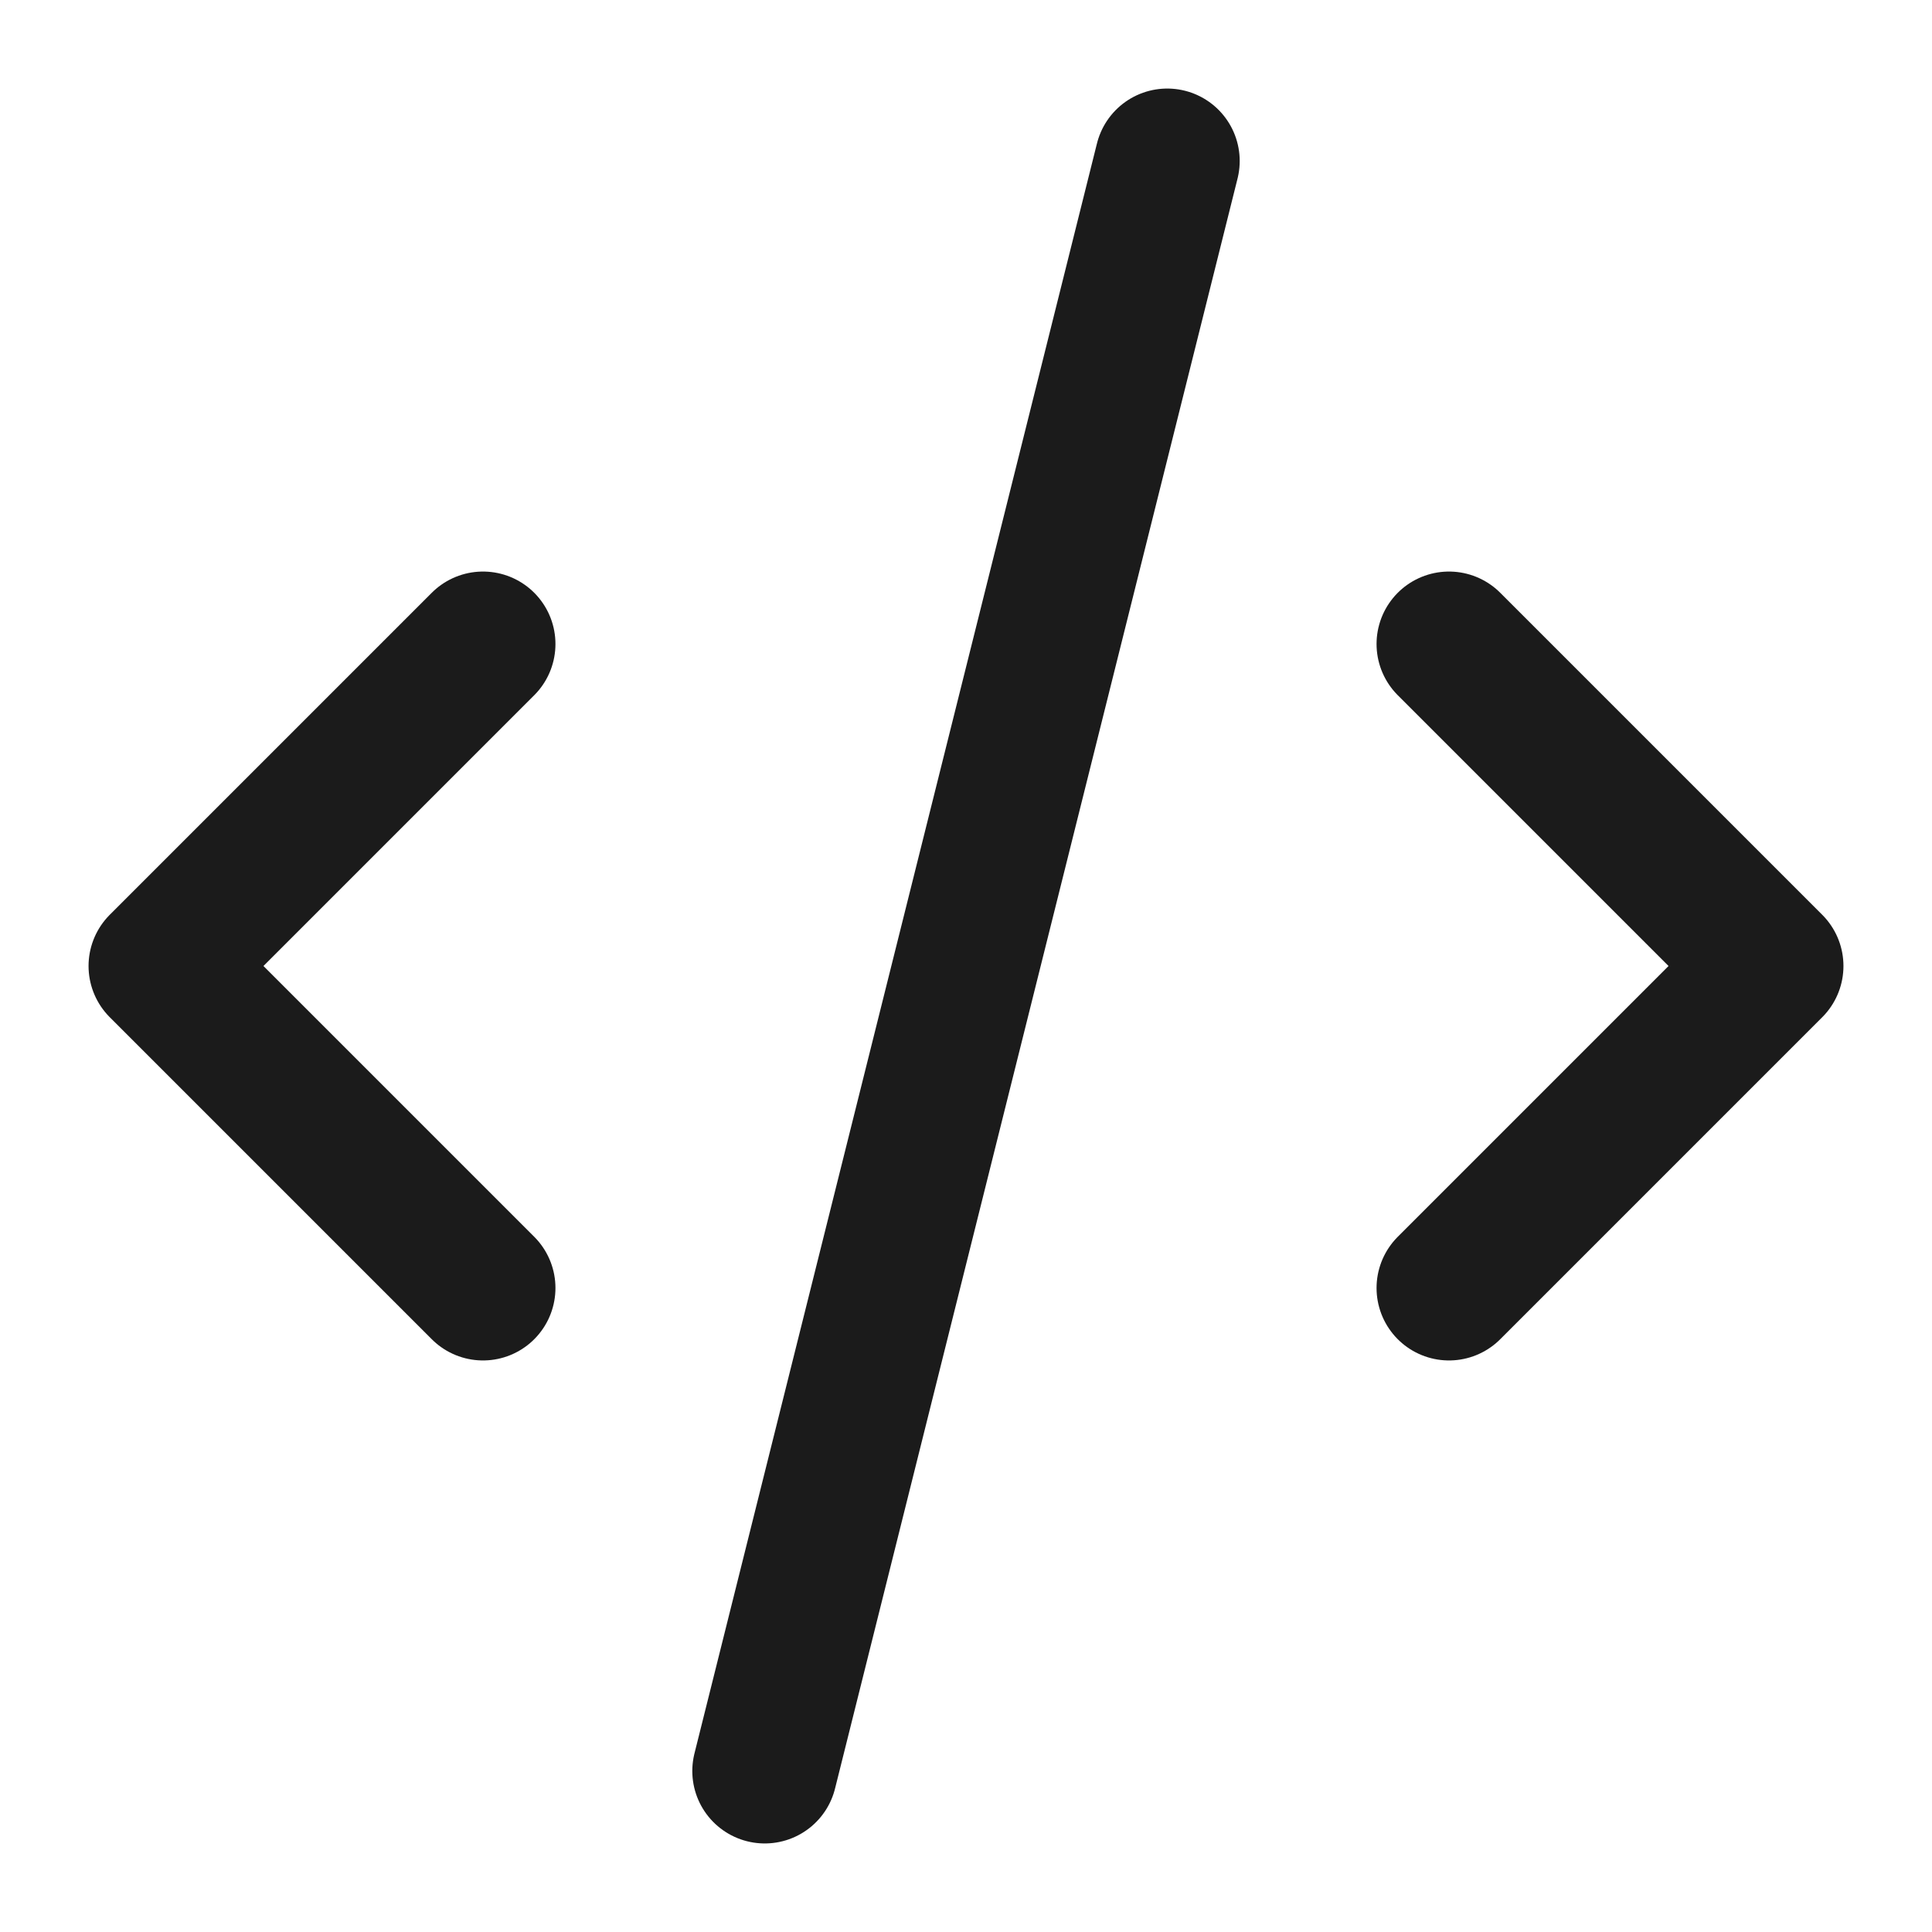
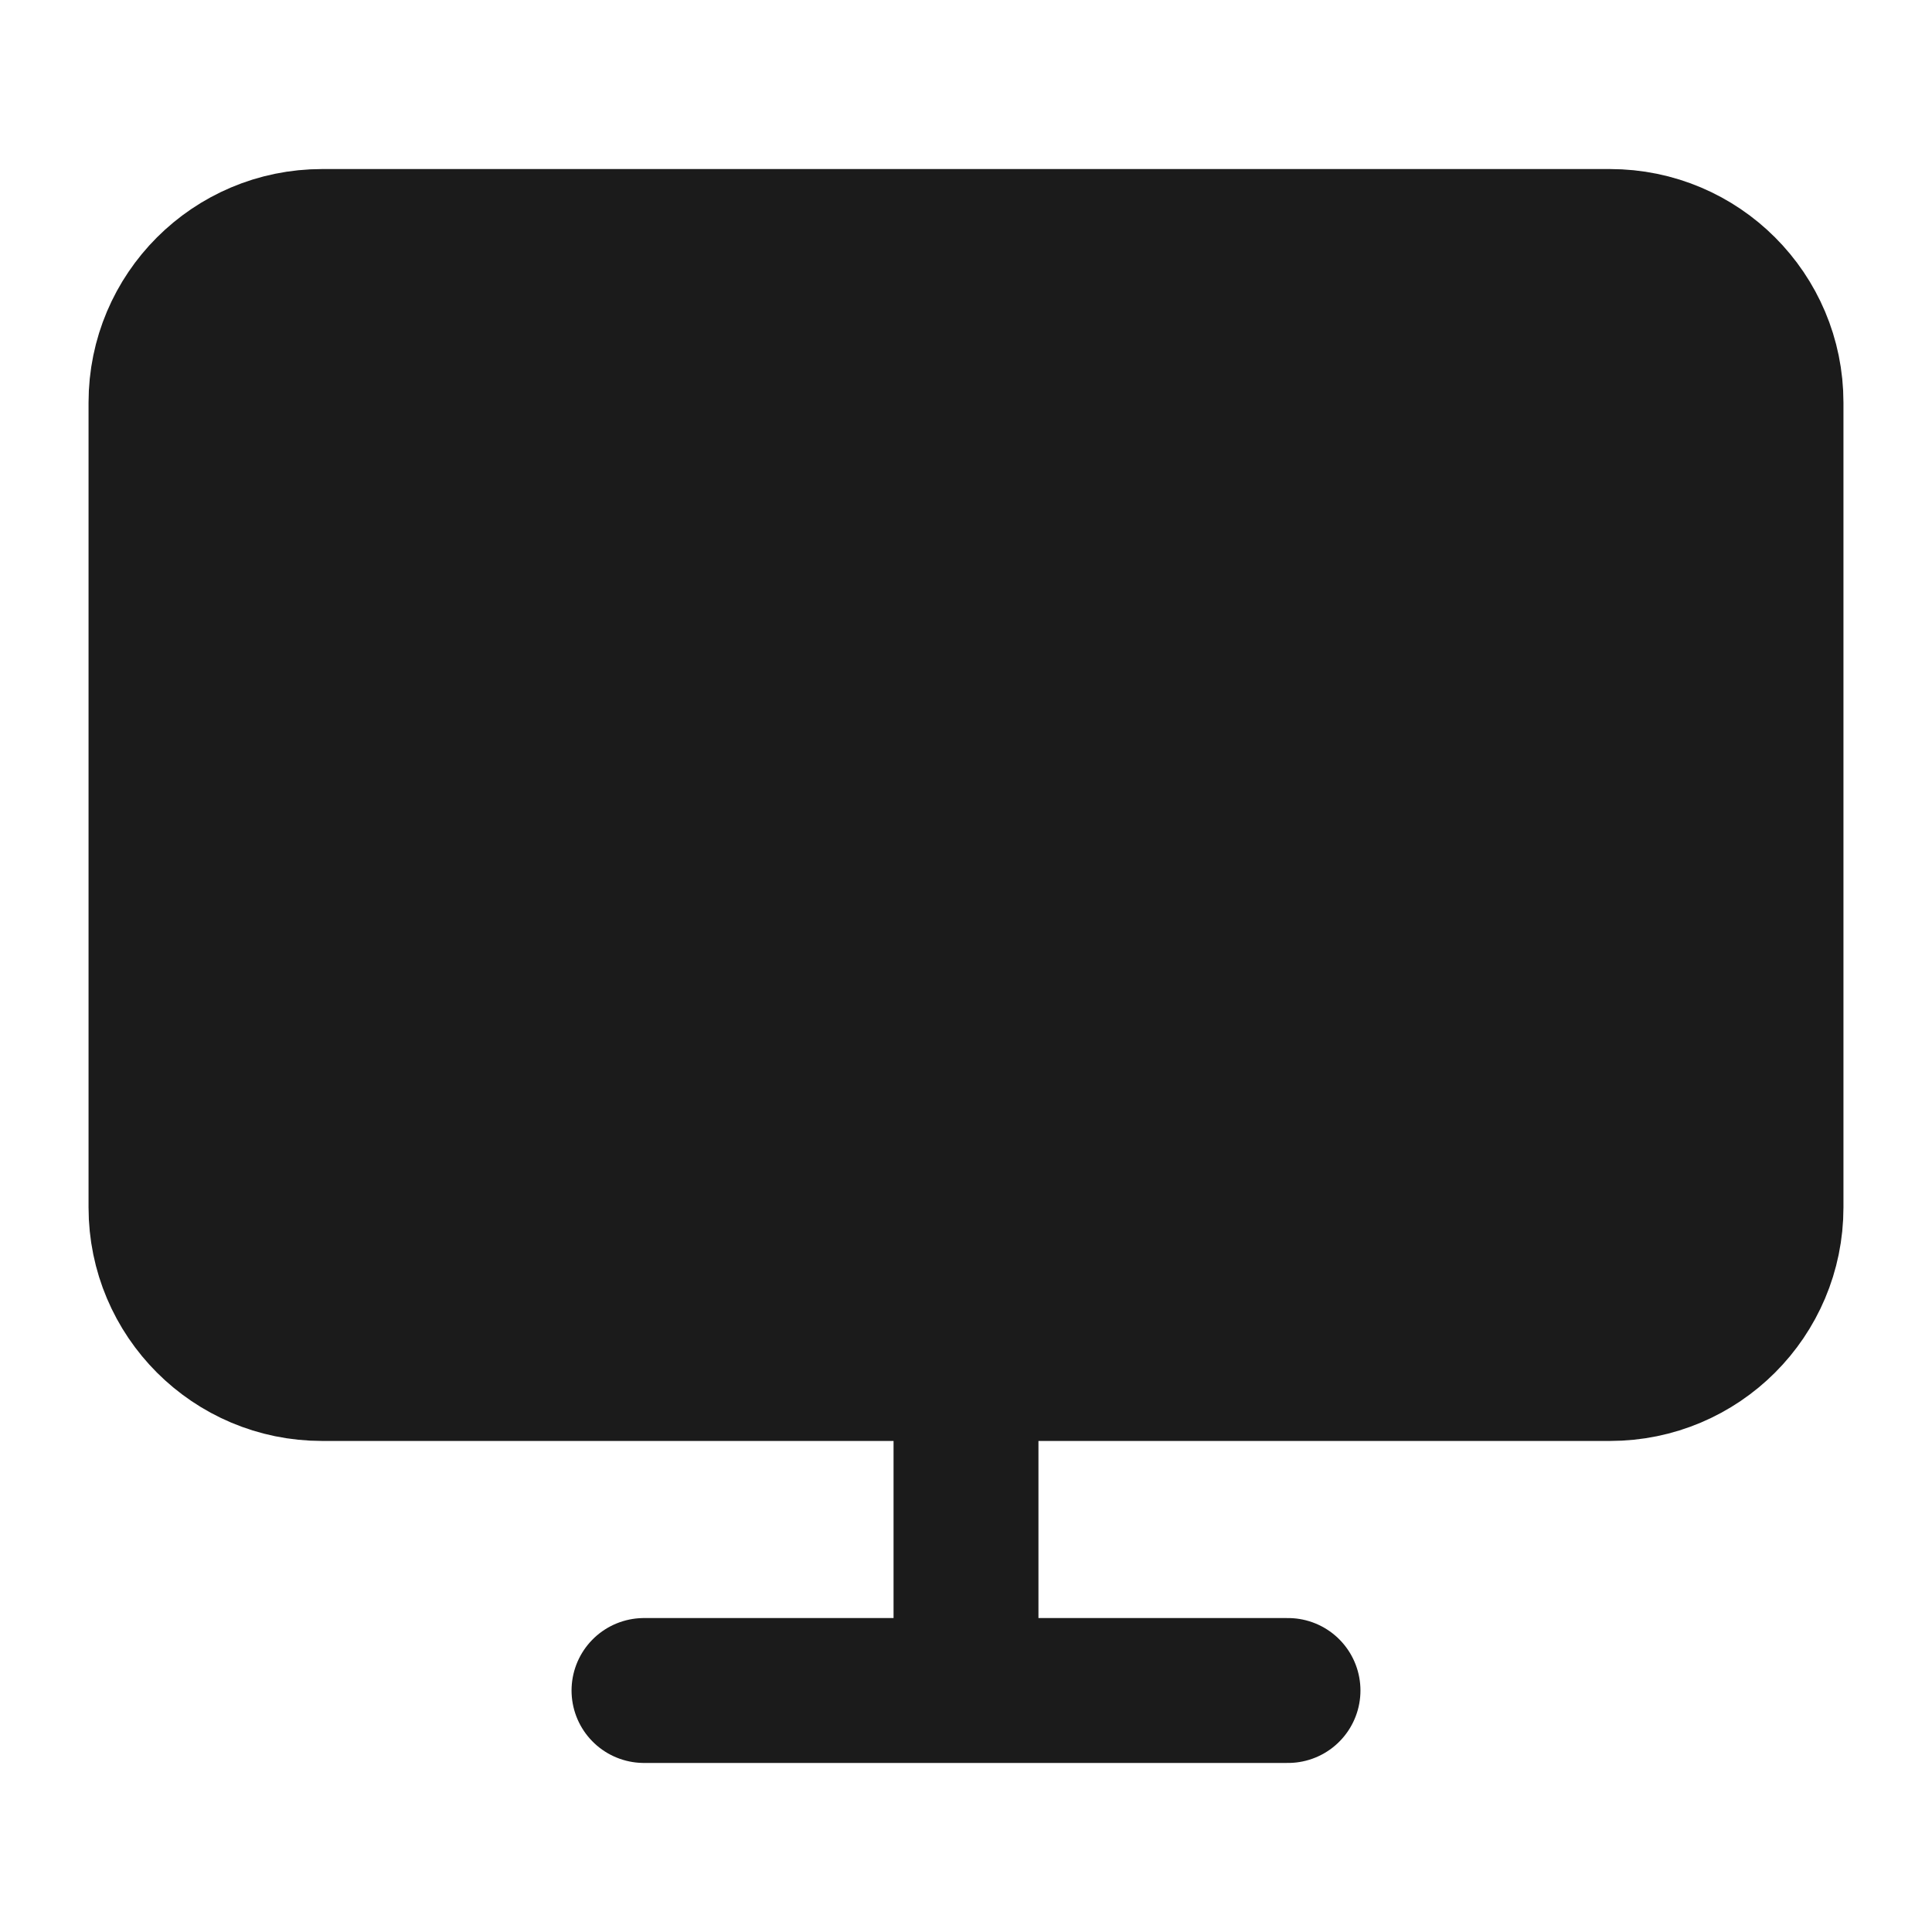
<svg xmlns="http://www.w3.org/2000/svg" width="32" height="32" viewBox="0 0 24 24" fill="none" stroke="#1b1b1b" stroke-width="1.8" stroke-linecap="round" stroke-linejoin="round">
-   <path d="m18 16 4-4-4-4M6 8l-4 4 4 4m8.5-14-5 20" />
+   <rect width="20" height="14" x="2" y="3" rx="2" fill="#1b1b1b" />
+   <path d="M8 21h8m-4-4v4" />
</svg>
